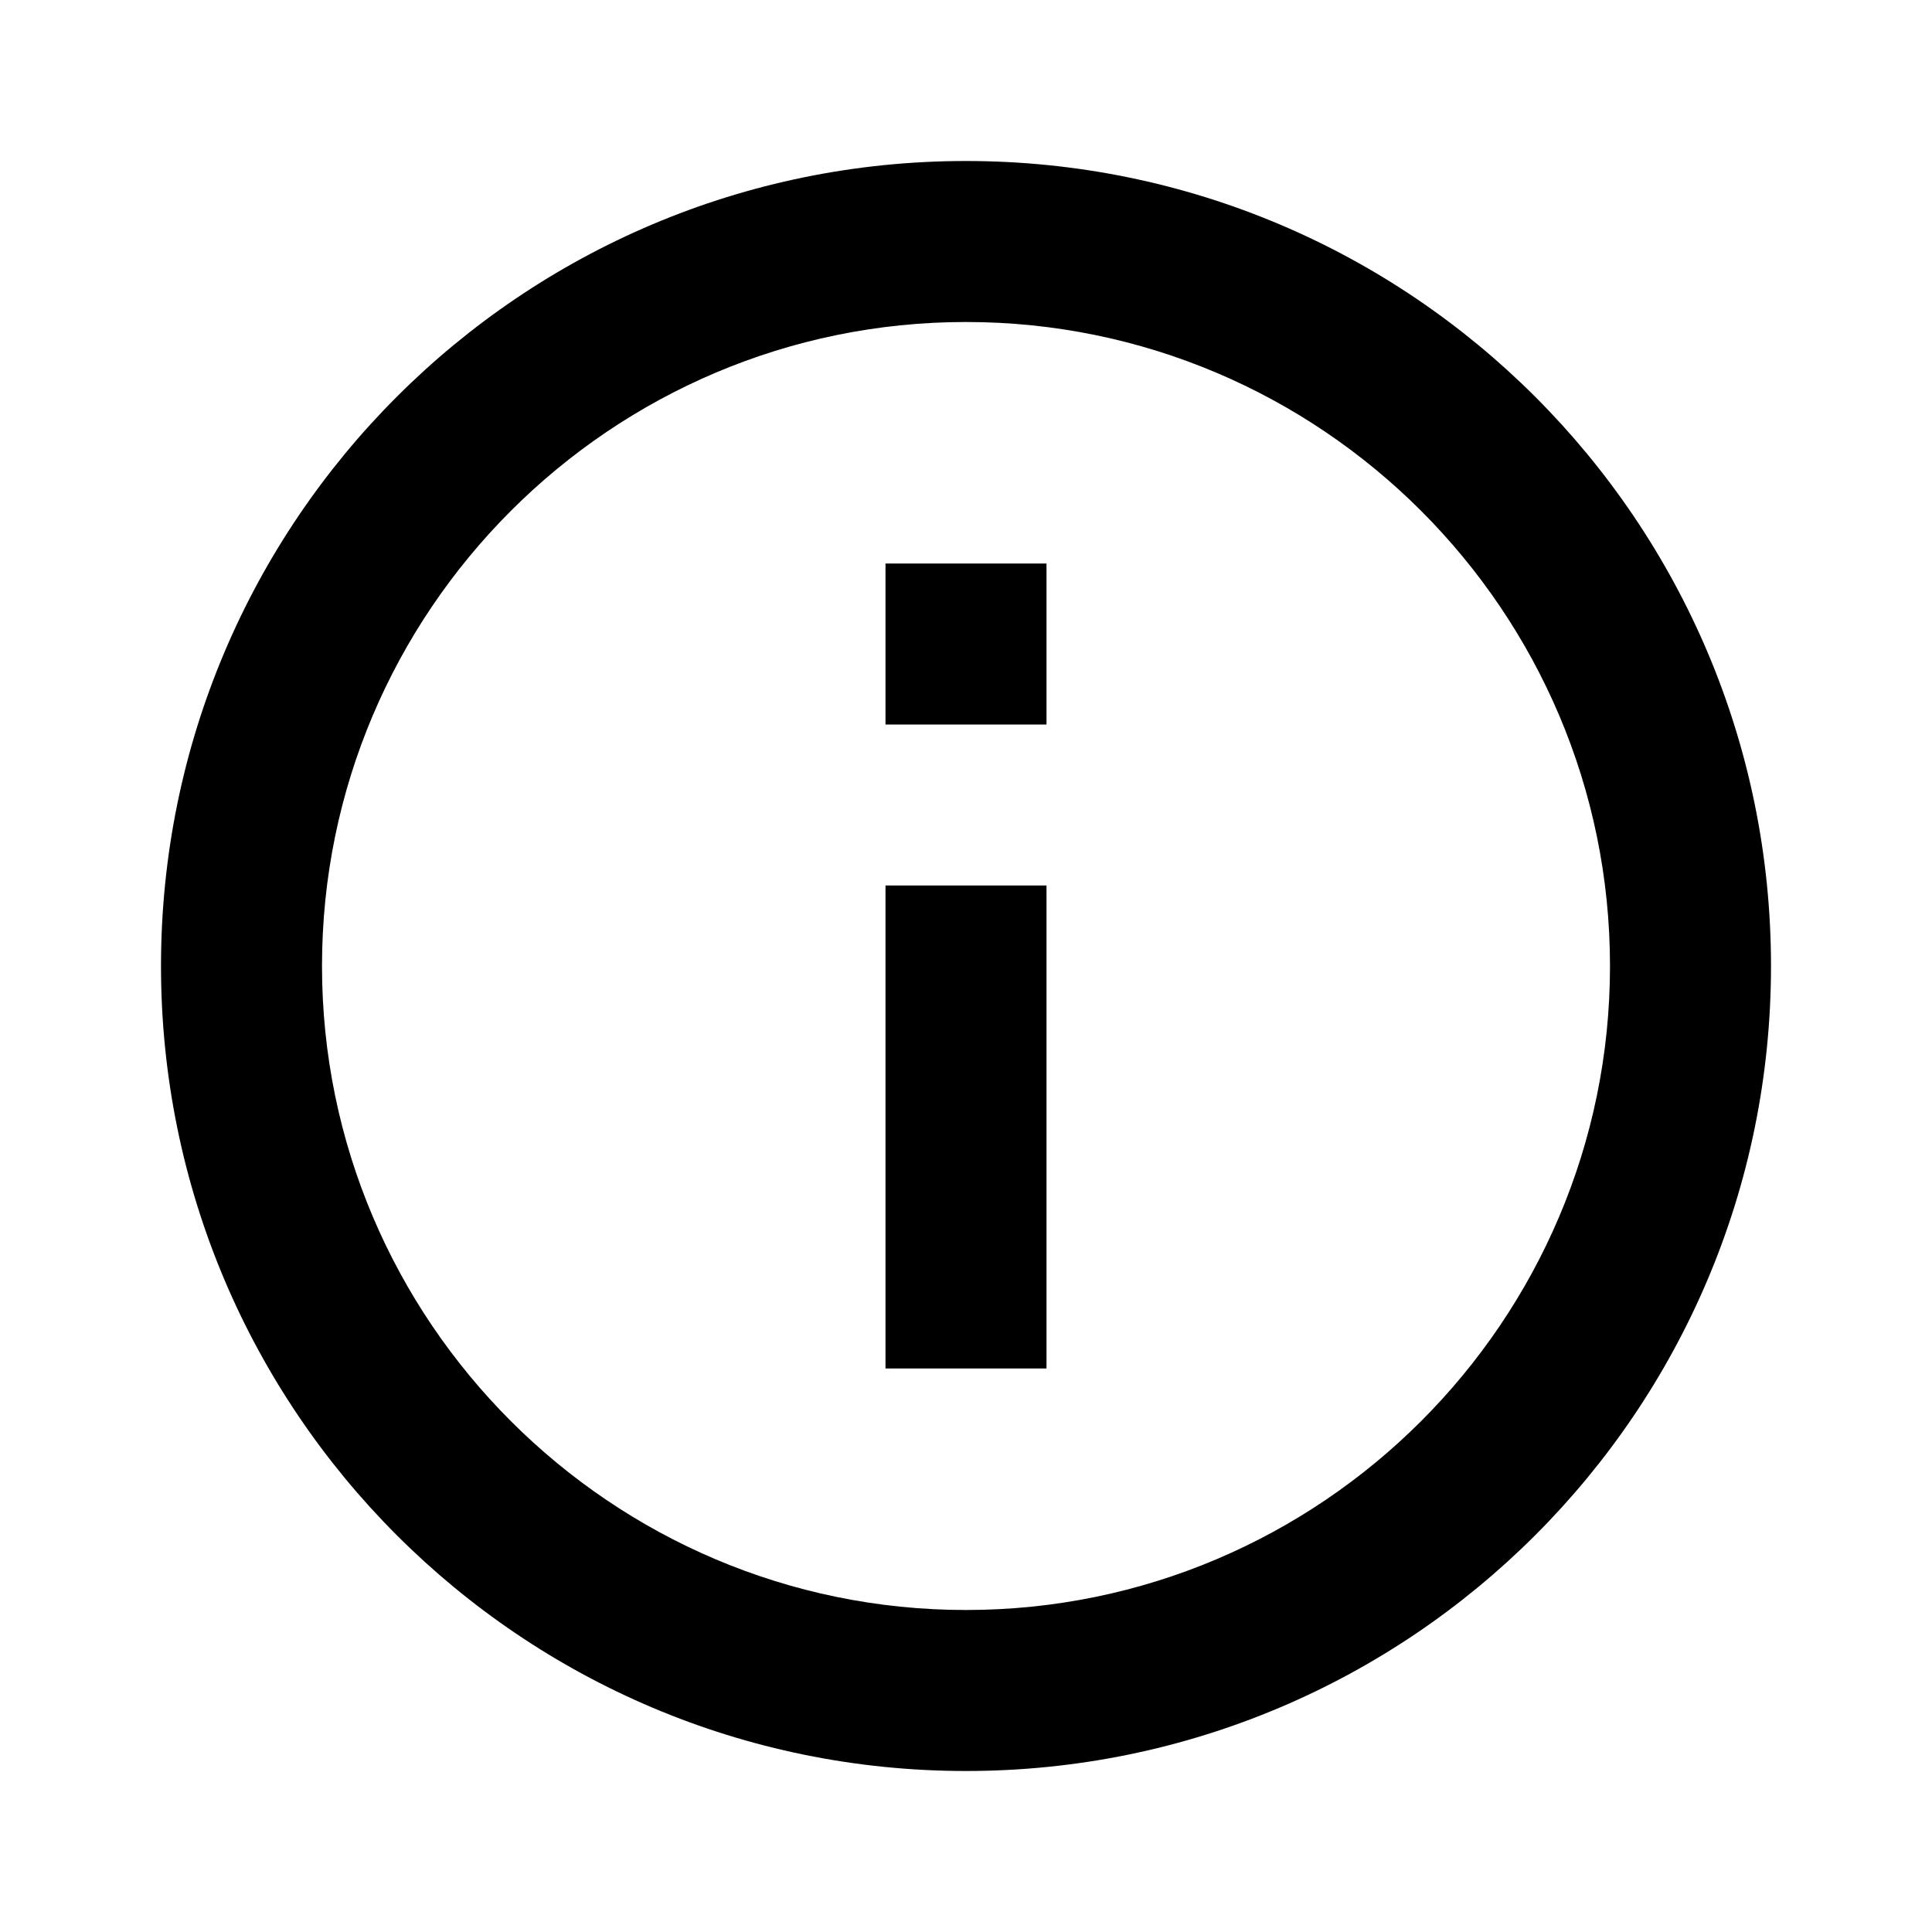
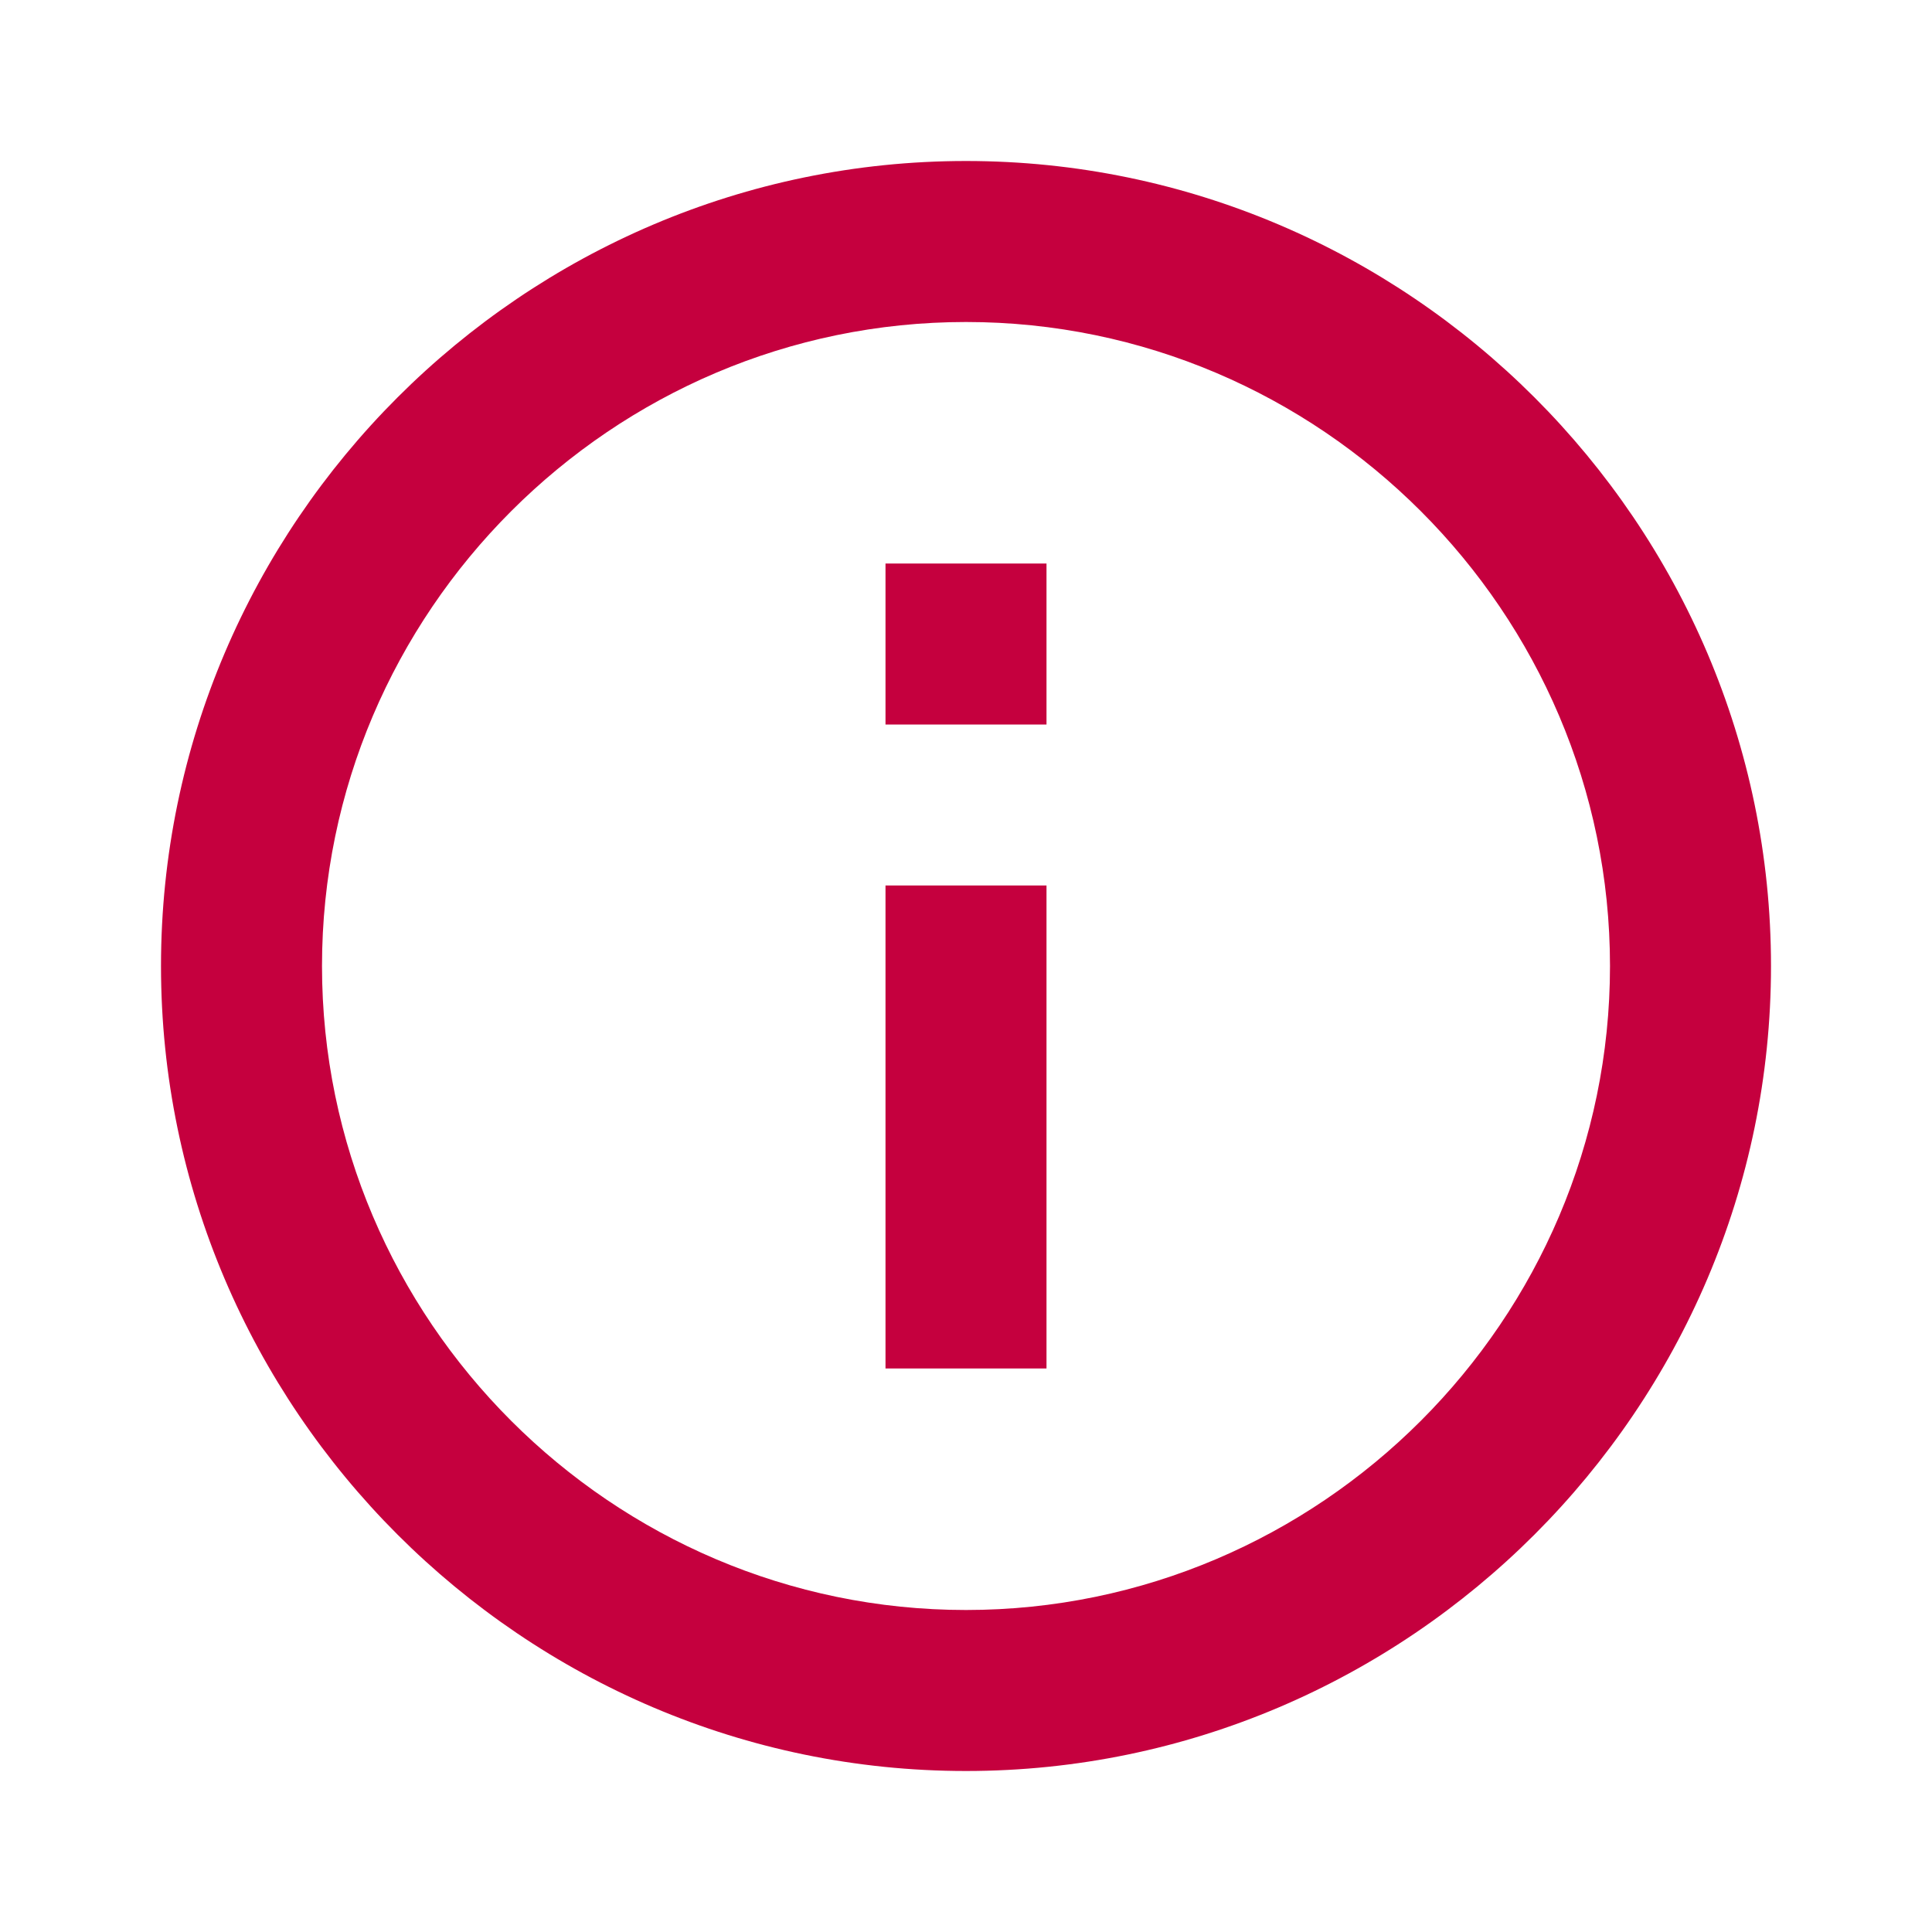
- <svg xmlns="http://www.w3.org/2000/svg" version="1.1" width="24" height="24" viewBox="0 0 24 24">
-   <path d="M11,9H13V7H11M12,20C7.59,20 4,16.41 4,12C4,7.59 7.59,4 12,4C16.41,4 20,7.59 20,12C20,16.41 16.41,20 12,20M12,2A10,10 0 0,0 2,12A10,10 0 0,0 12,22A10,10 0 0,0 22,12A10,10 0 0,0 12,2M11,17H13V11H11V17Z" />
+ <svg xmlns="http://www.w3.org/2000/svg" id="Capa_1" viewBox="-285 408.9 24 24">
+   <style>.st0{fill:#C5003E;}</style>
+   <path class="st0" d="M-274 417.9h2v-2h-2m1 13c-4.4 0-8-3.6-8-8s3.6-8 8-8 8 3.6 8 8-3.6 8-8 8m0-18c-5.5 0-10 4.5-10 10s4.5 10 10 10 10-4.5 10-10-4.5-10-10-10m-1 15h2v-6h-2v6z" />
</svg>
